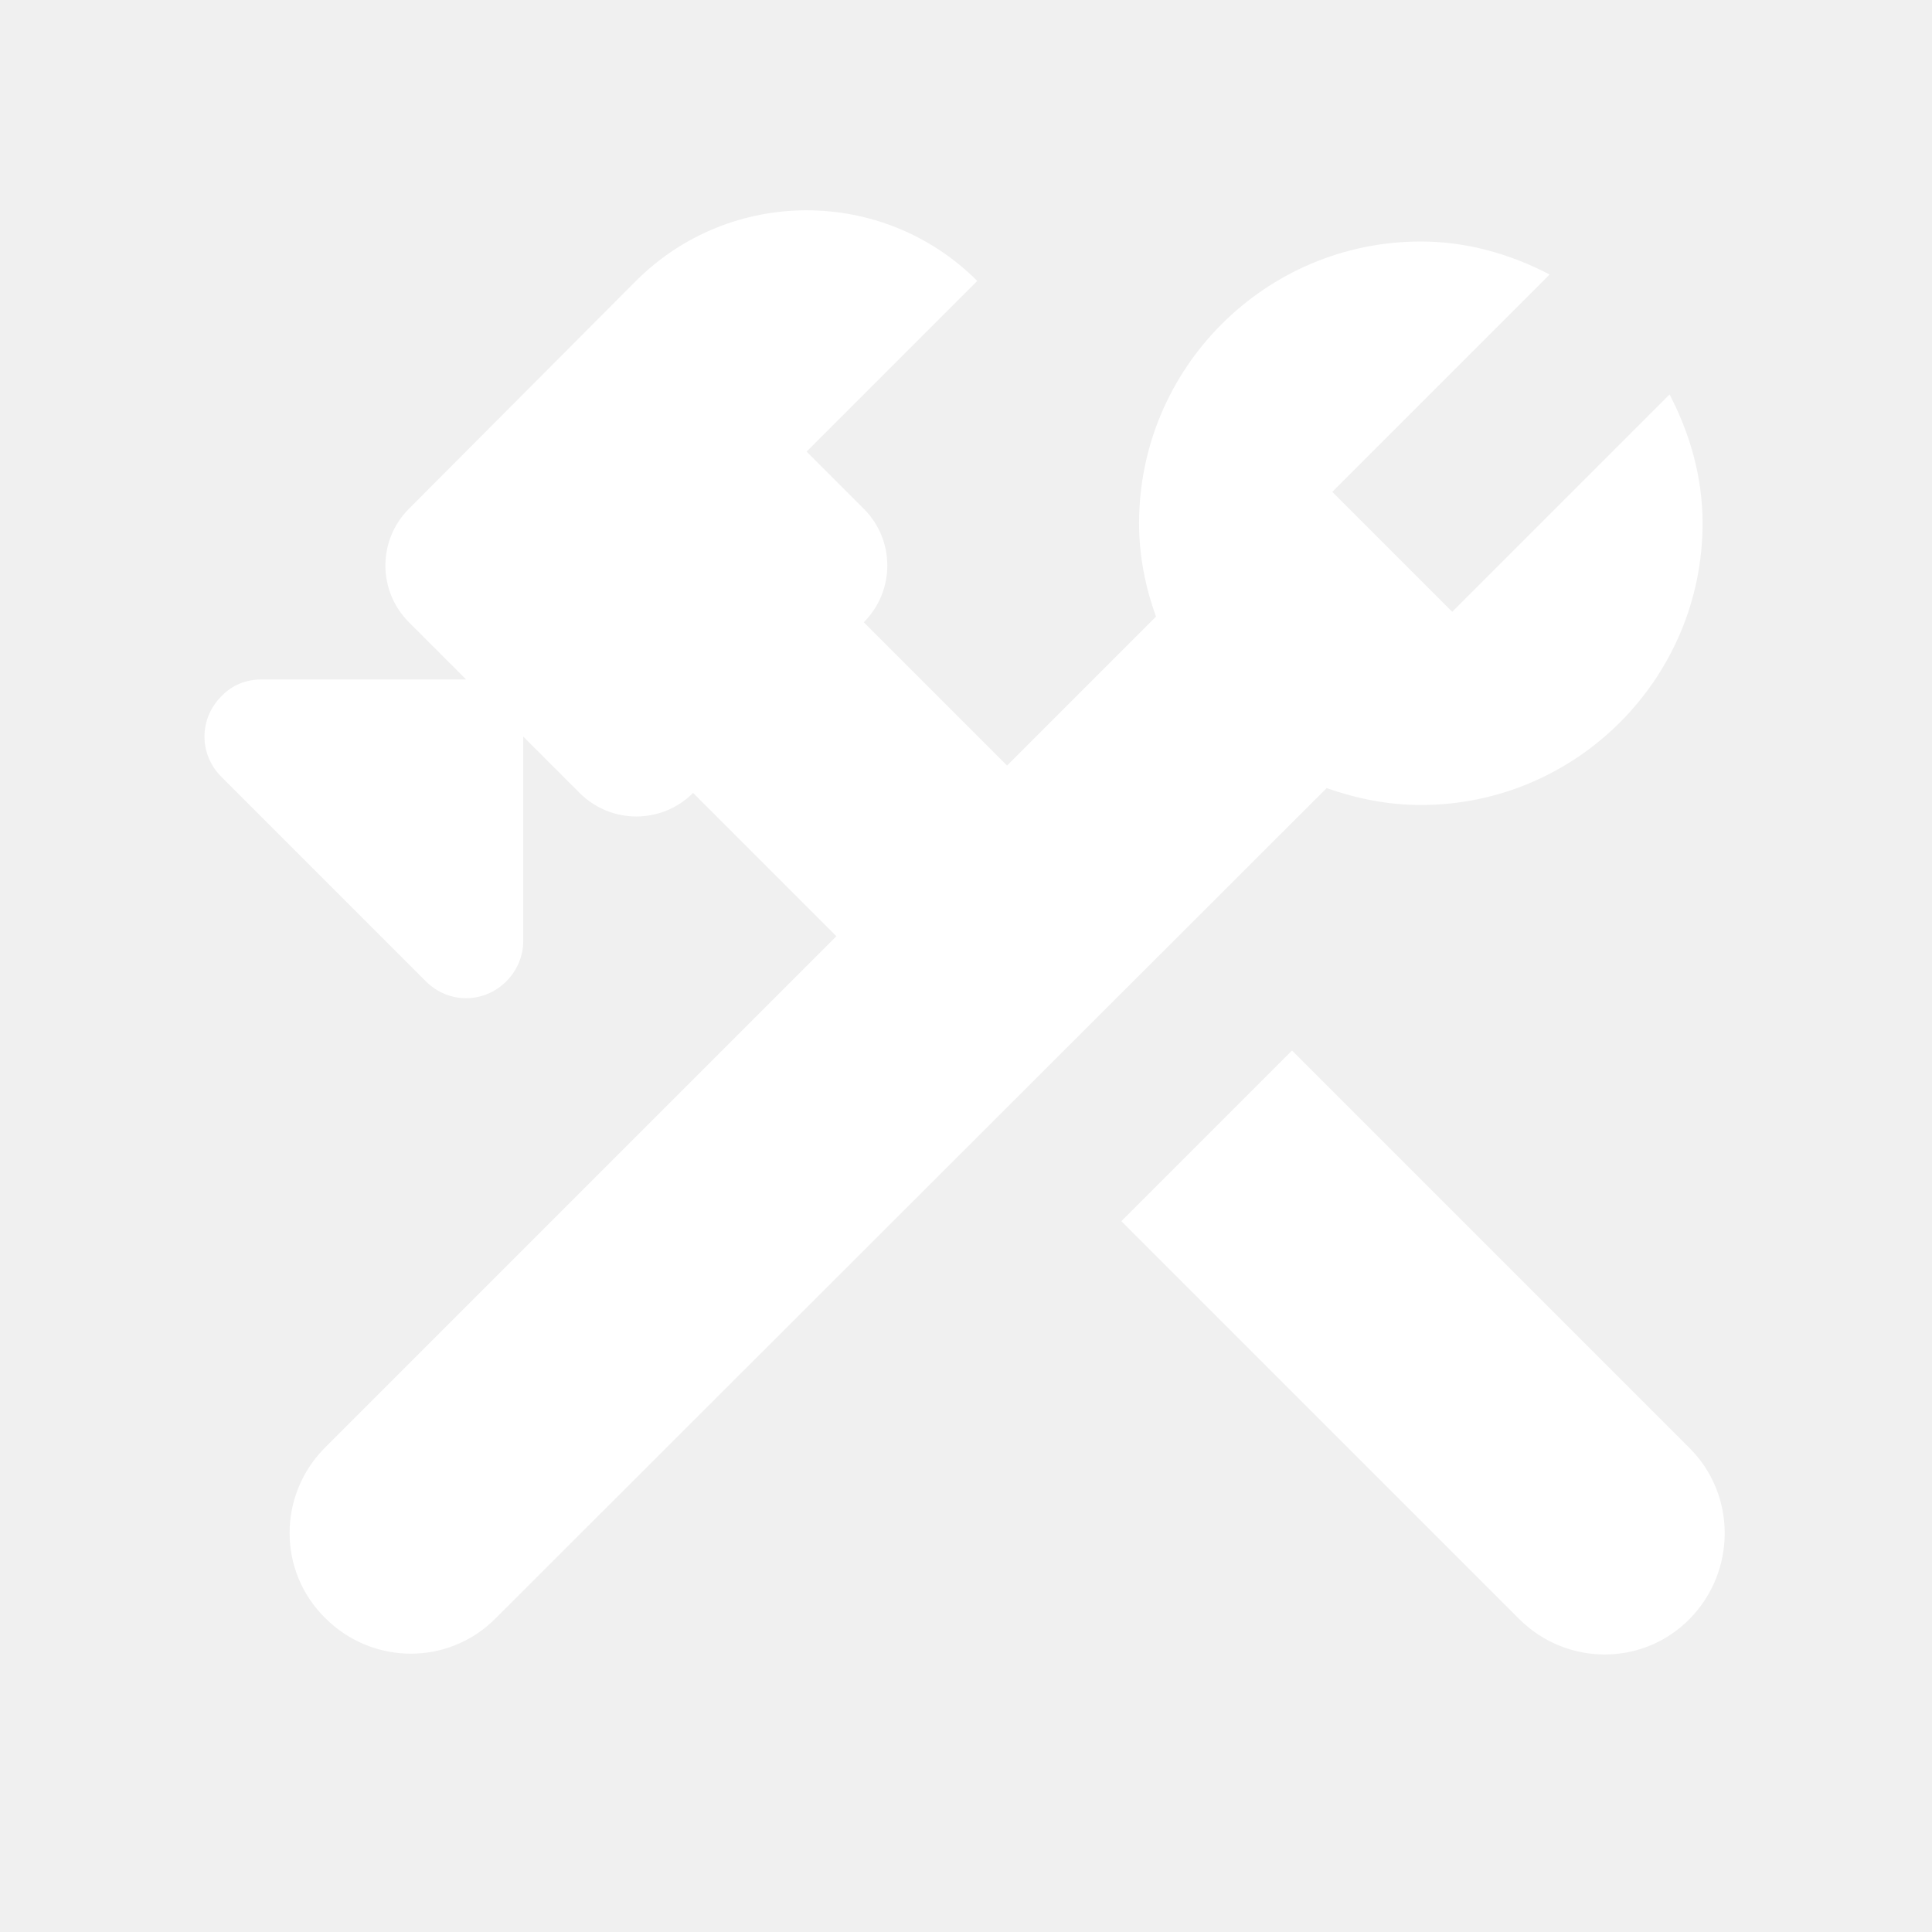
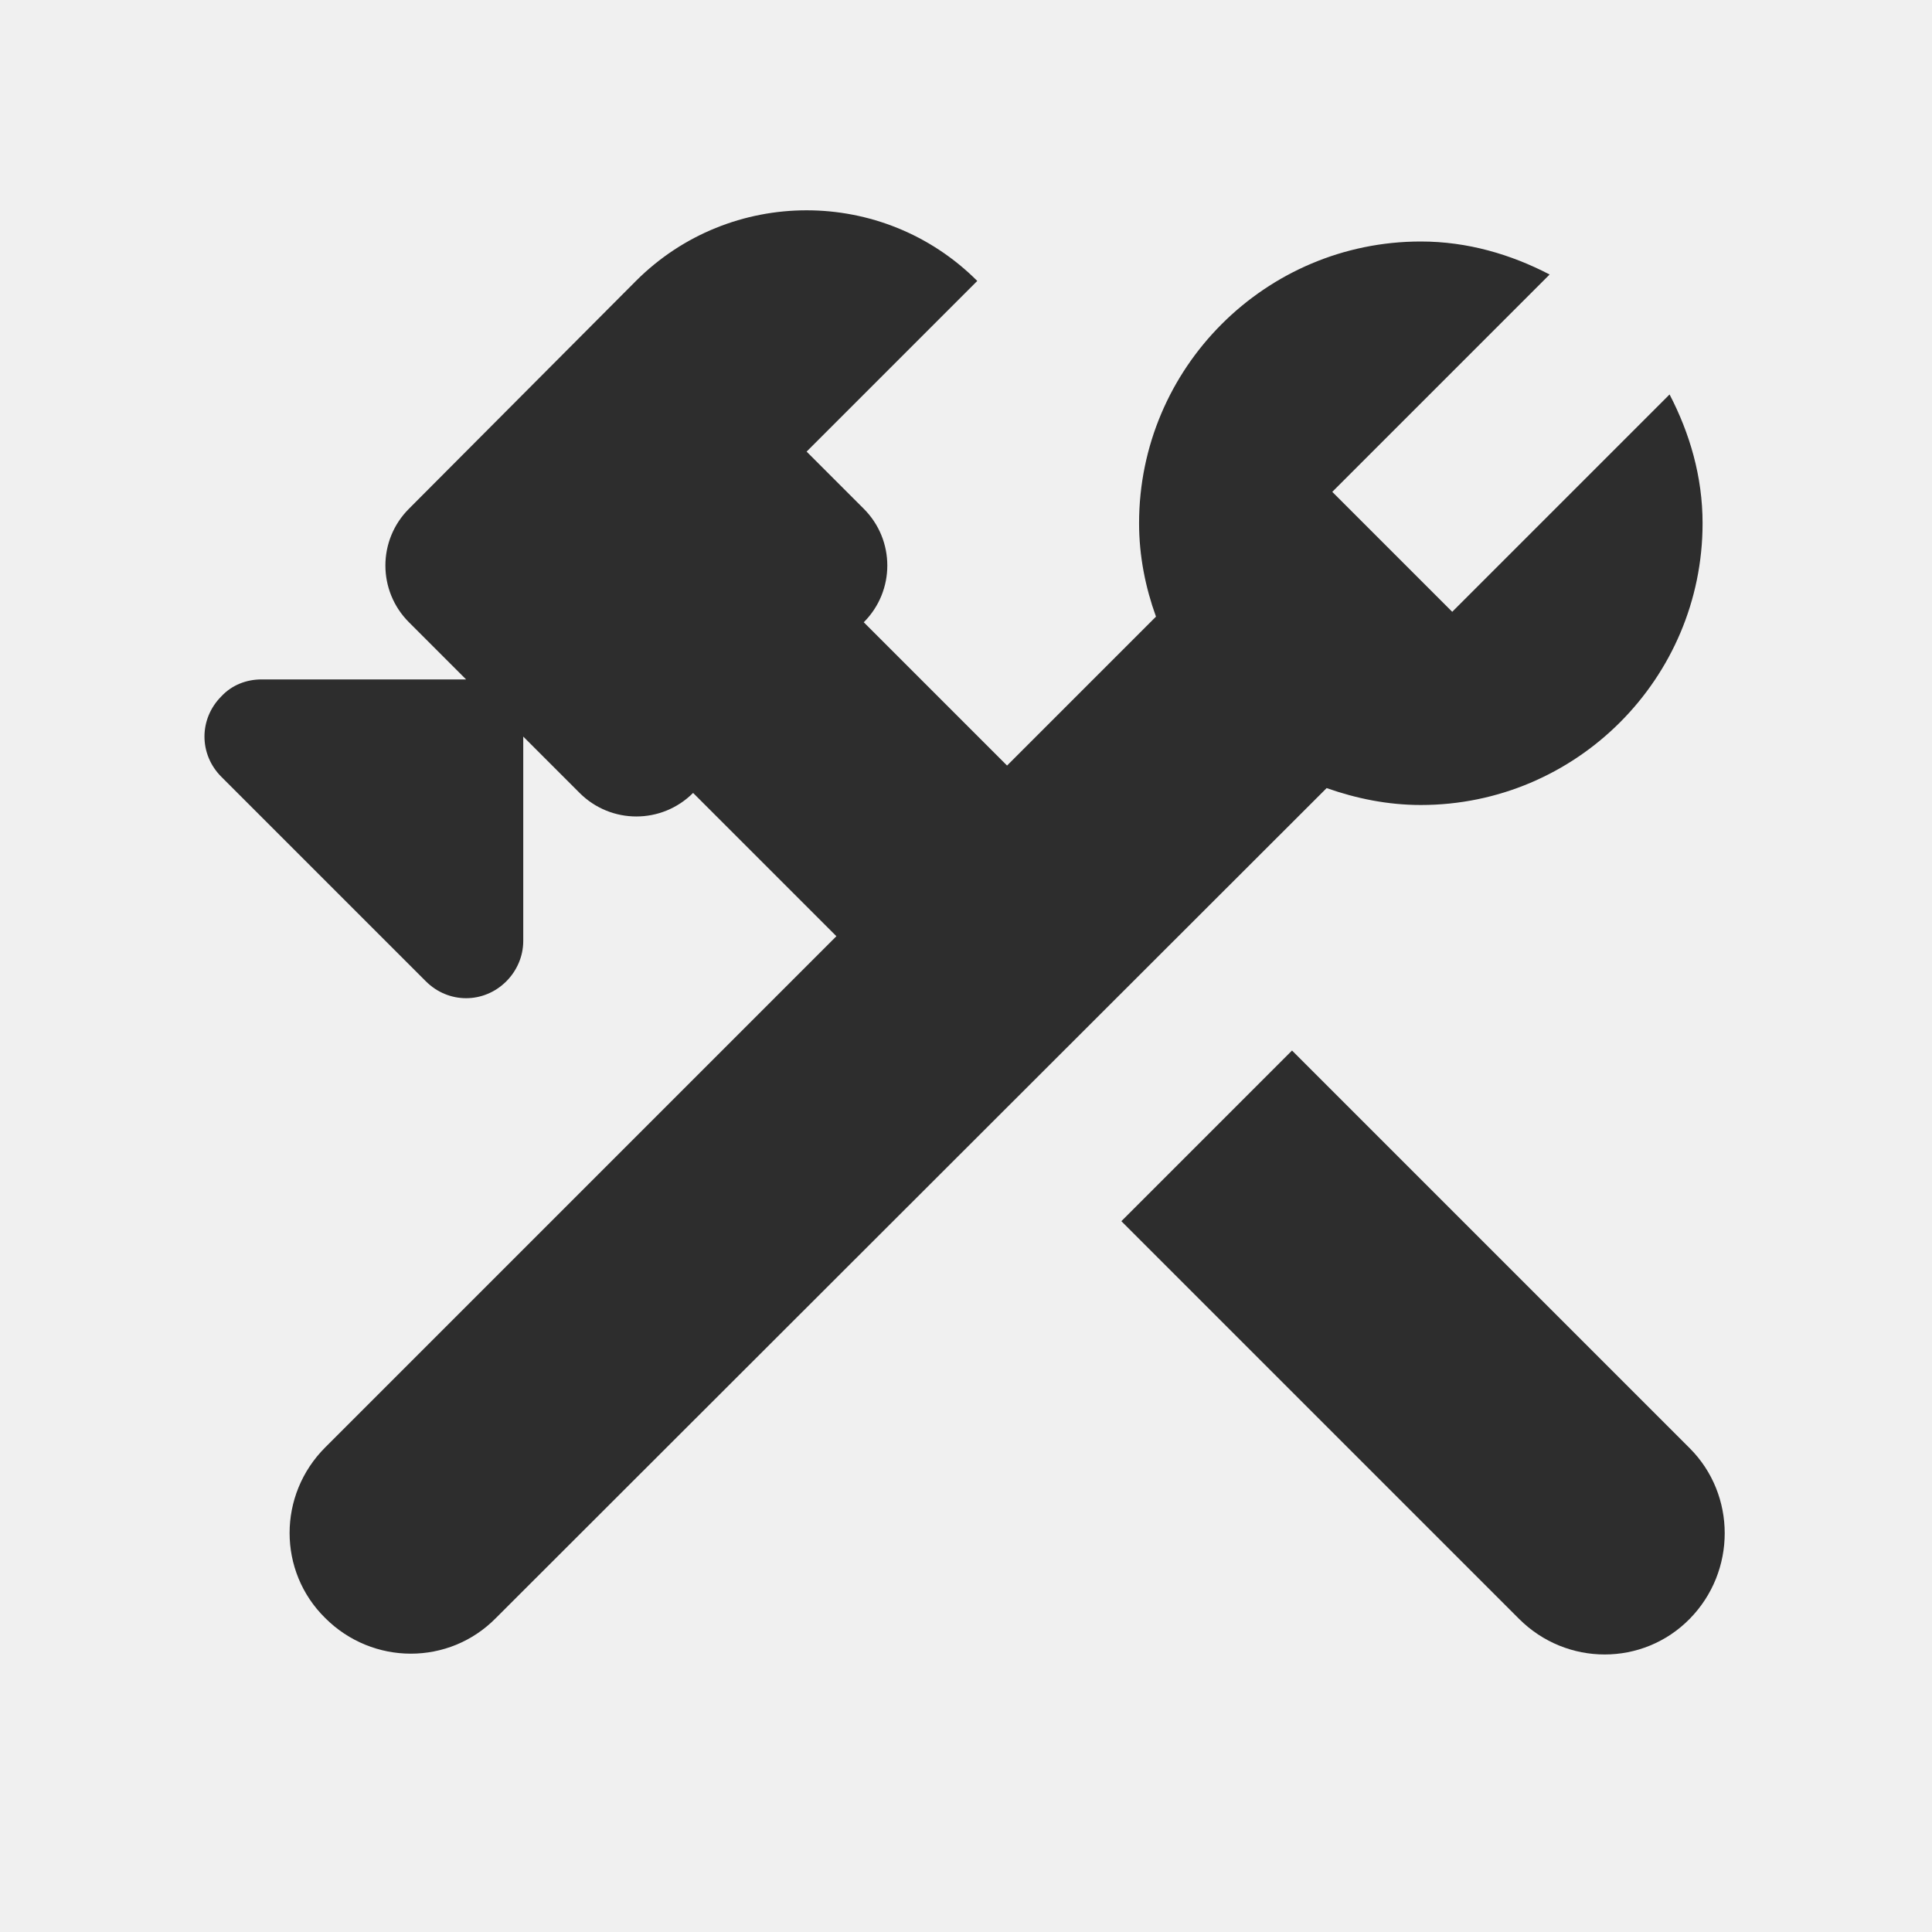
- <svg xmlns="http://www.w3.org/2000/svg" enable-background="new 0 0 24 24" viewBox="0 0 24 24" fill="white" width="48px" height="48px">
+ <svg xmlns="http://www.w3.org/2000/svg" enable-background="new 0 0 24 24" viewBox="0 0 24 24" fill="#2d2d2d" width="48px" height="48px">
  <g>
    <rect fill="none" height="24" width="24" />
    <rect fill="none" height="24" width="24" />
  </g>
  <g>
    <g>
      <path d="M20.99,17.99l-4.94-4.94l-2.12,2.12l4.94,4.94c0.59,0.59,1.54,0.59,2.12,0C21.57,19.52,21.57,18.57,20.99,17.99z" />
      <path d="M17.65,10c1.93,0,3.5-1.57,3.5-3.5c0-0.58-0.16-1.12-0.41-1.6l-2.7,2.7l-1.49-1.49l2.7-2.7C18.77,3.16,18.23,3,17.65,3 c-1.93,0-3.5,1.57-3.5,3.5c0,0.41,0.08,0.8,0.21,1.16l-1.85,1.85l-1.78-1.78l0,0c0.39-0.39,0.39-1.02,0-1.41l-0.71-0.71l2.12-2.12 c-1.17-1.17-3.07-1.17-4.24,0L5.08,6.32c-0.39,0.39-0.39,1.02,0,1.41l0.71,0.71H3.25c-0.19,0-0.37,0.07-0.5,0.21 c-0.28,0.28-0.28,0.72,0,1l2.54,2.54c0.28,0.28,0.72,0.28,1,0c0.13-0.13,0.21-0.31,0.21-0.5V9.15L7.2,9.85 c0.39,0.39,1.02,0.39,1.41,0l1.78,1.78l-6.35,6.35c-0.59,0.59-0.59,1.54,0,2.12v0c0.59,0.59,1.54,0.59,2.12,0L16.48,9.79 C16.85,9.92,17.24,10,17.65,10z" />
    </g>
  </g>
</svg>
